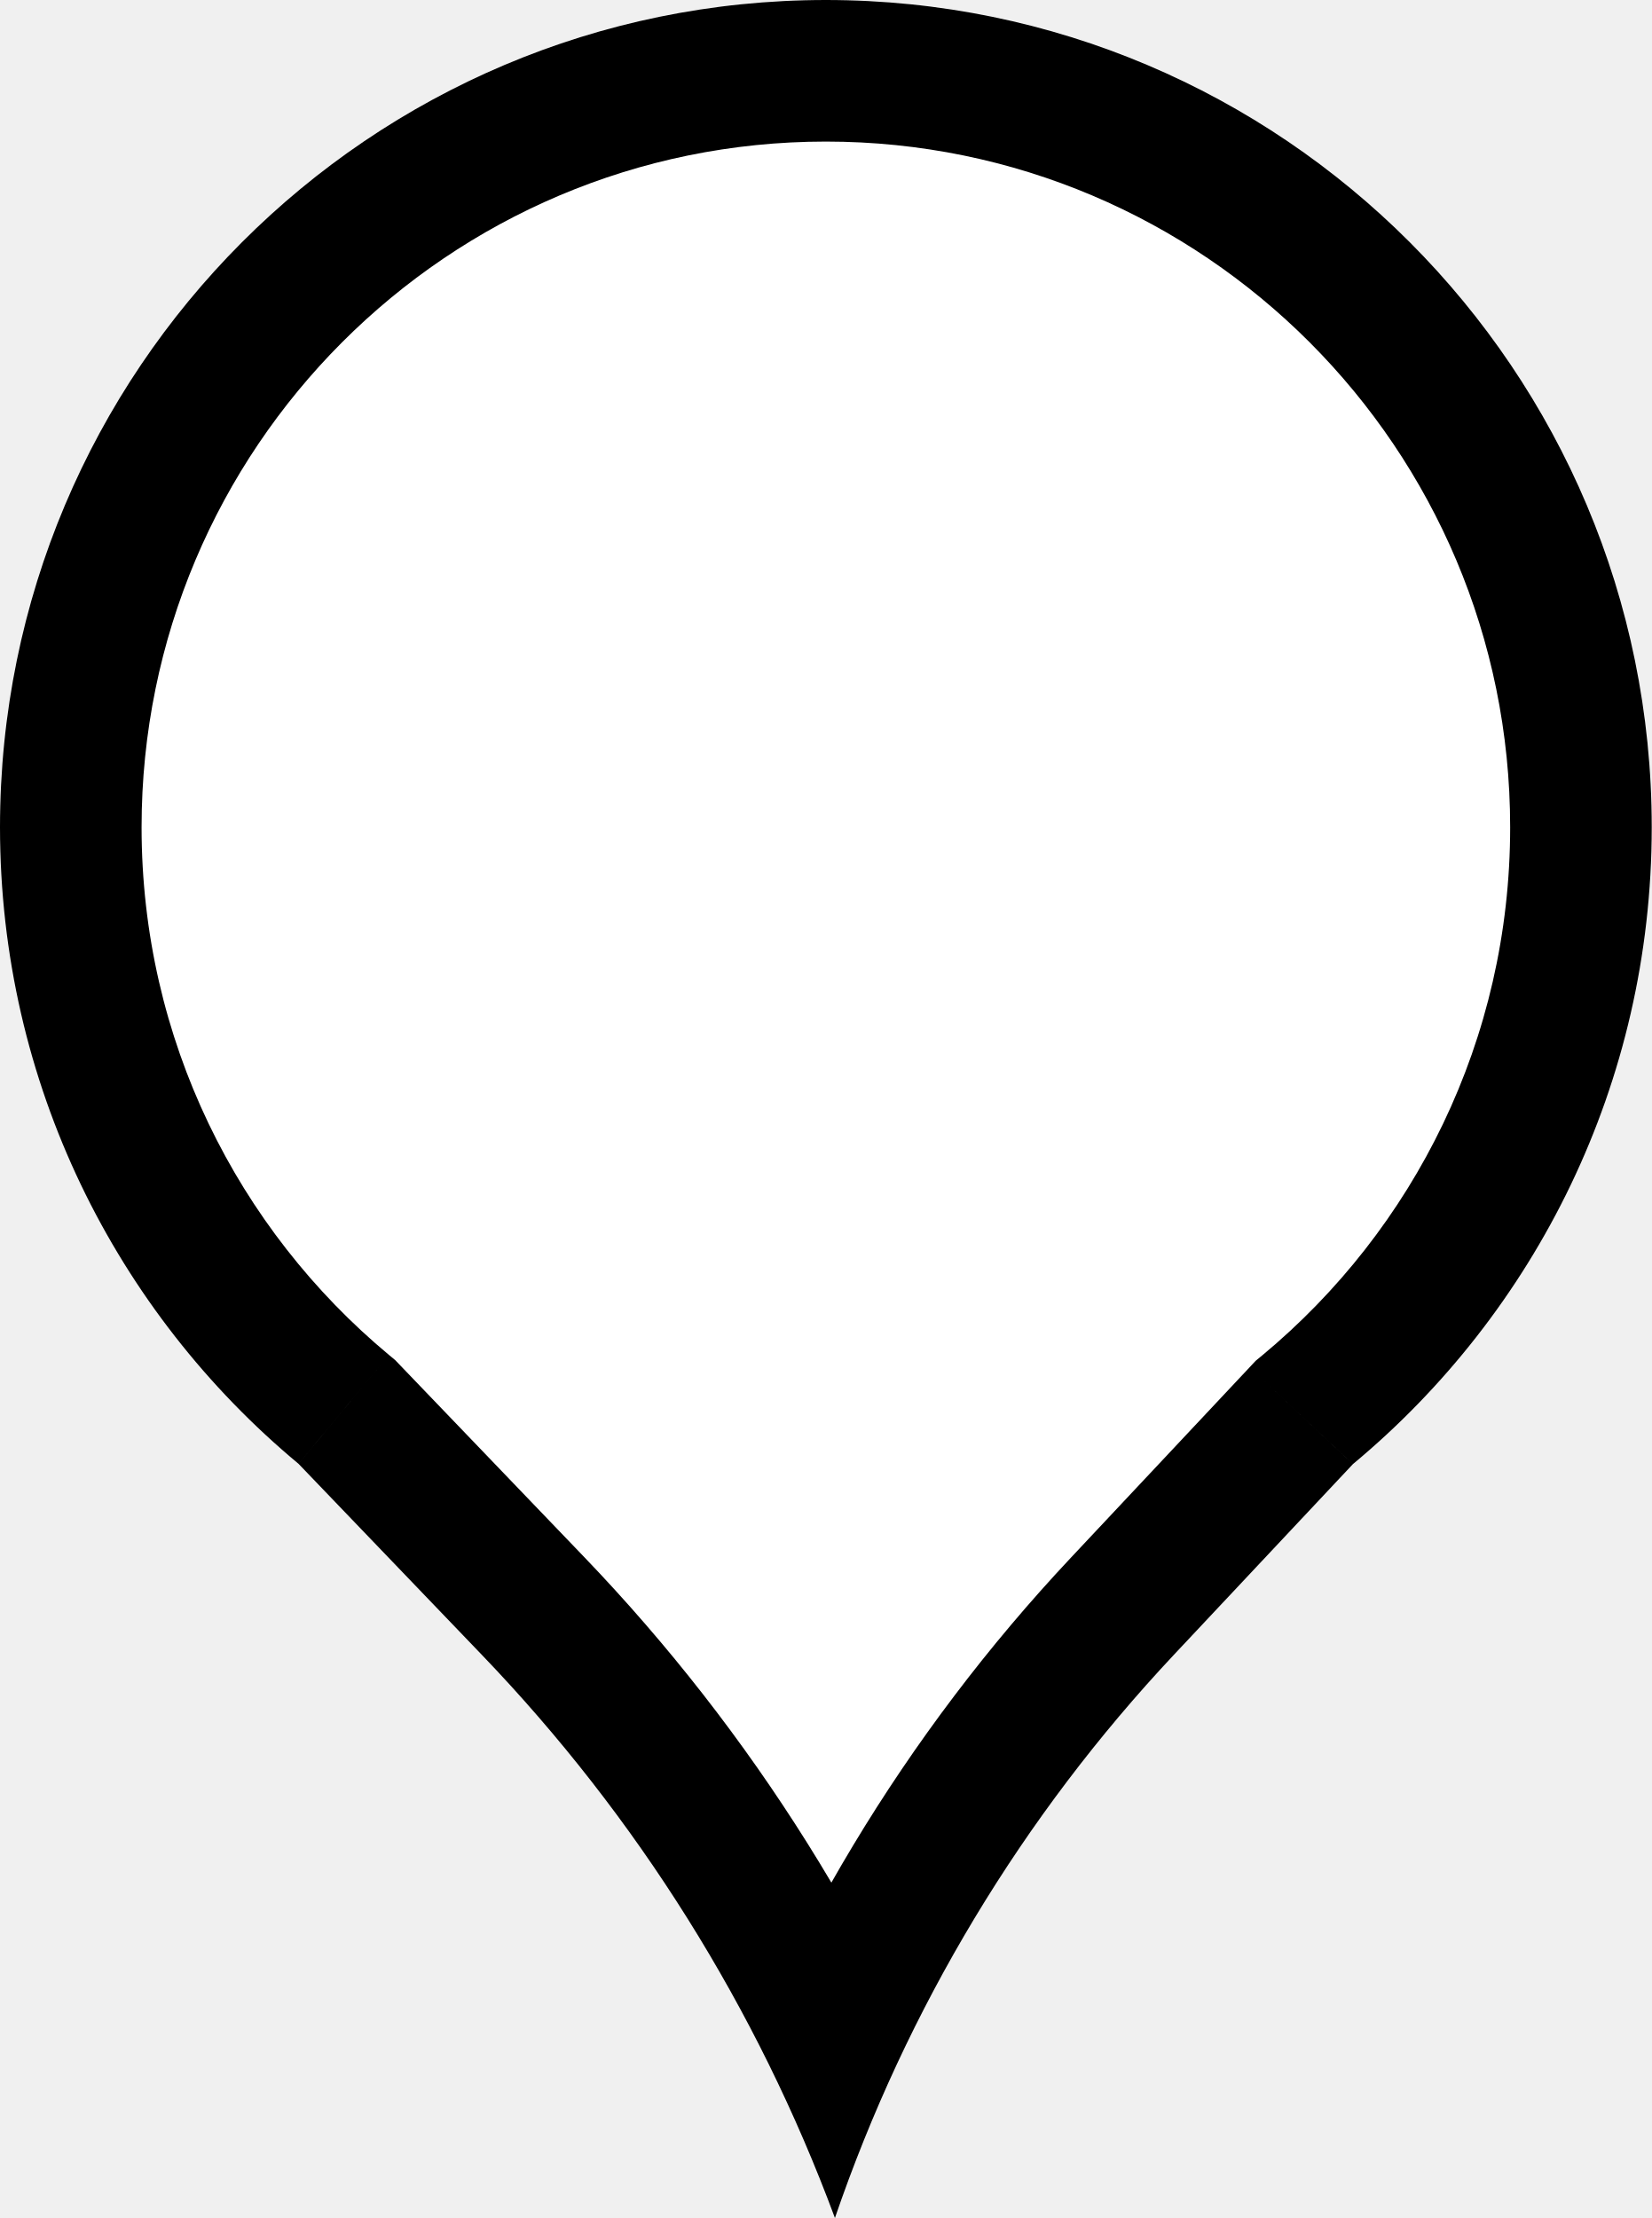
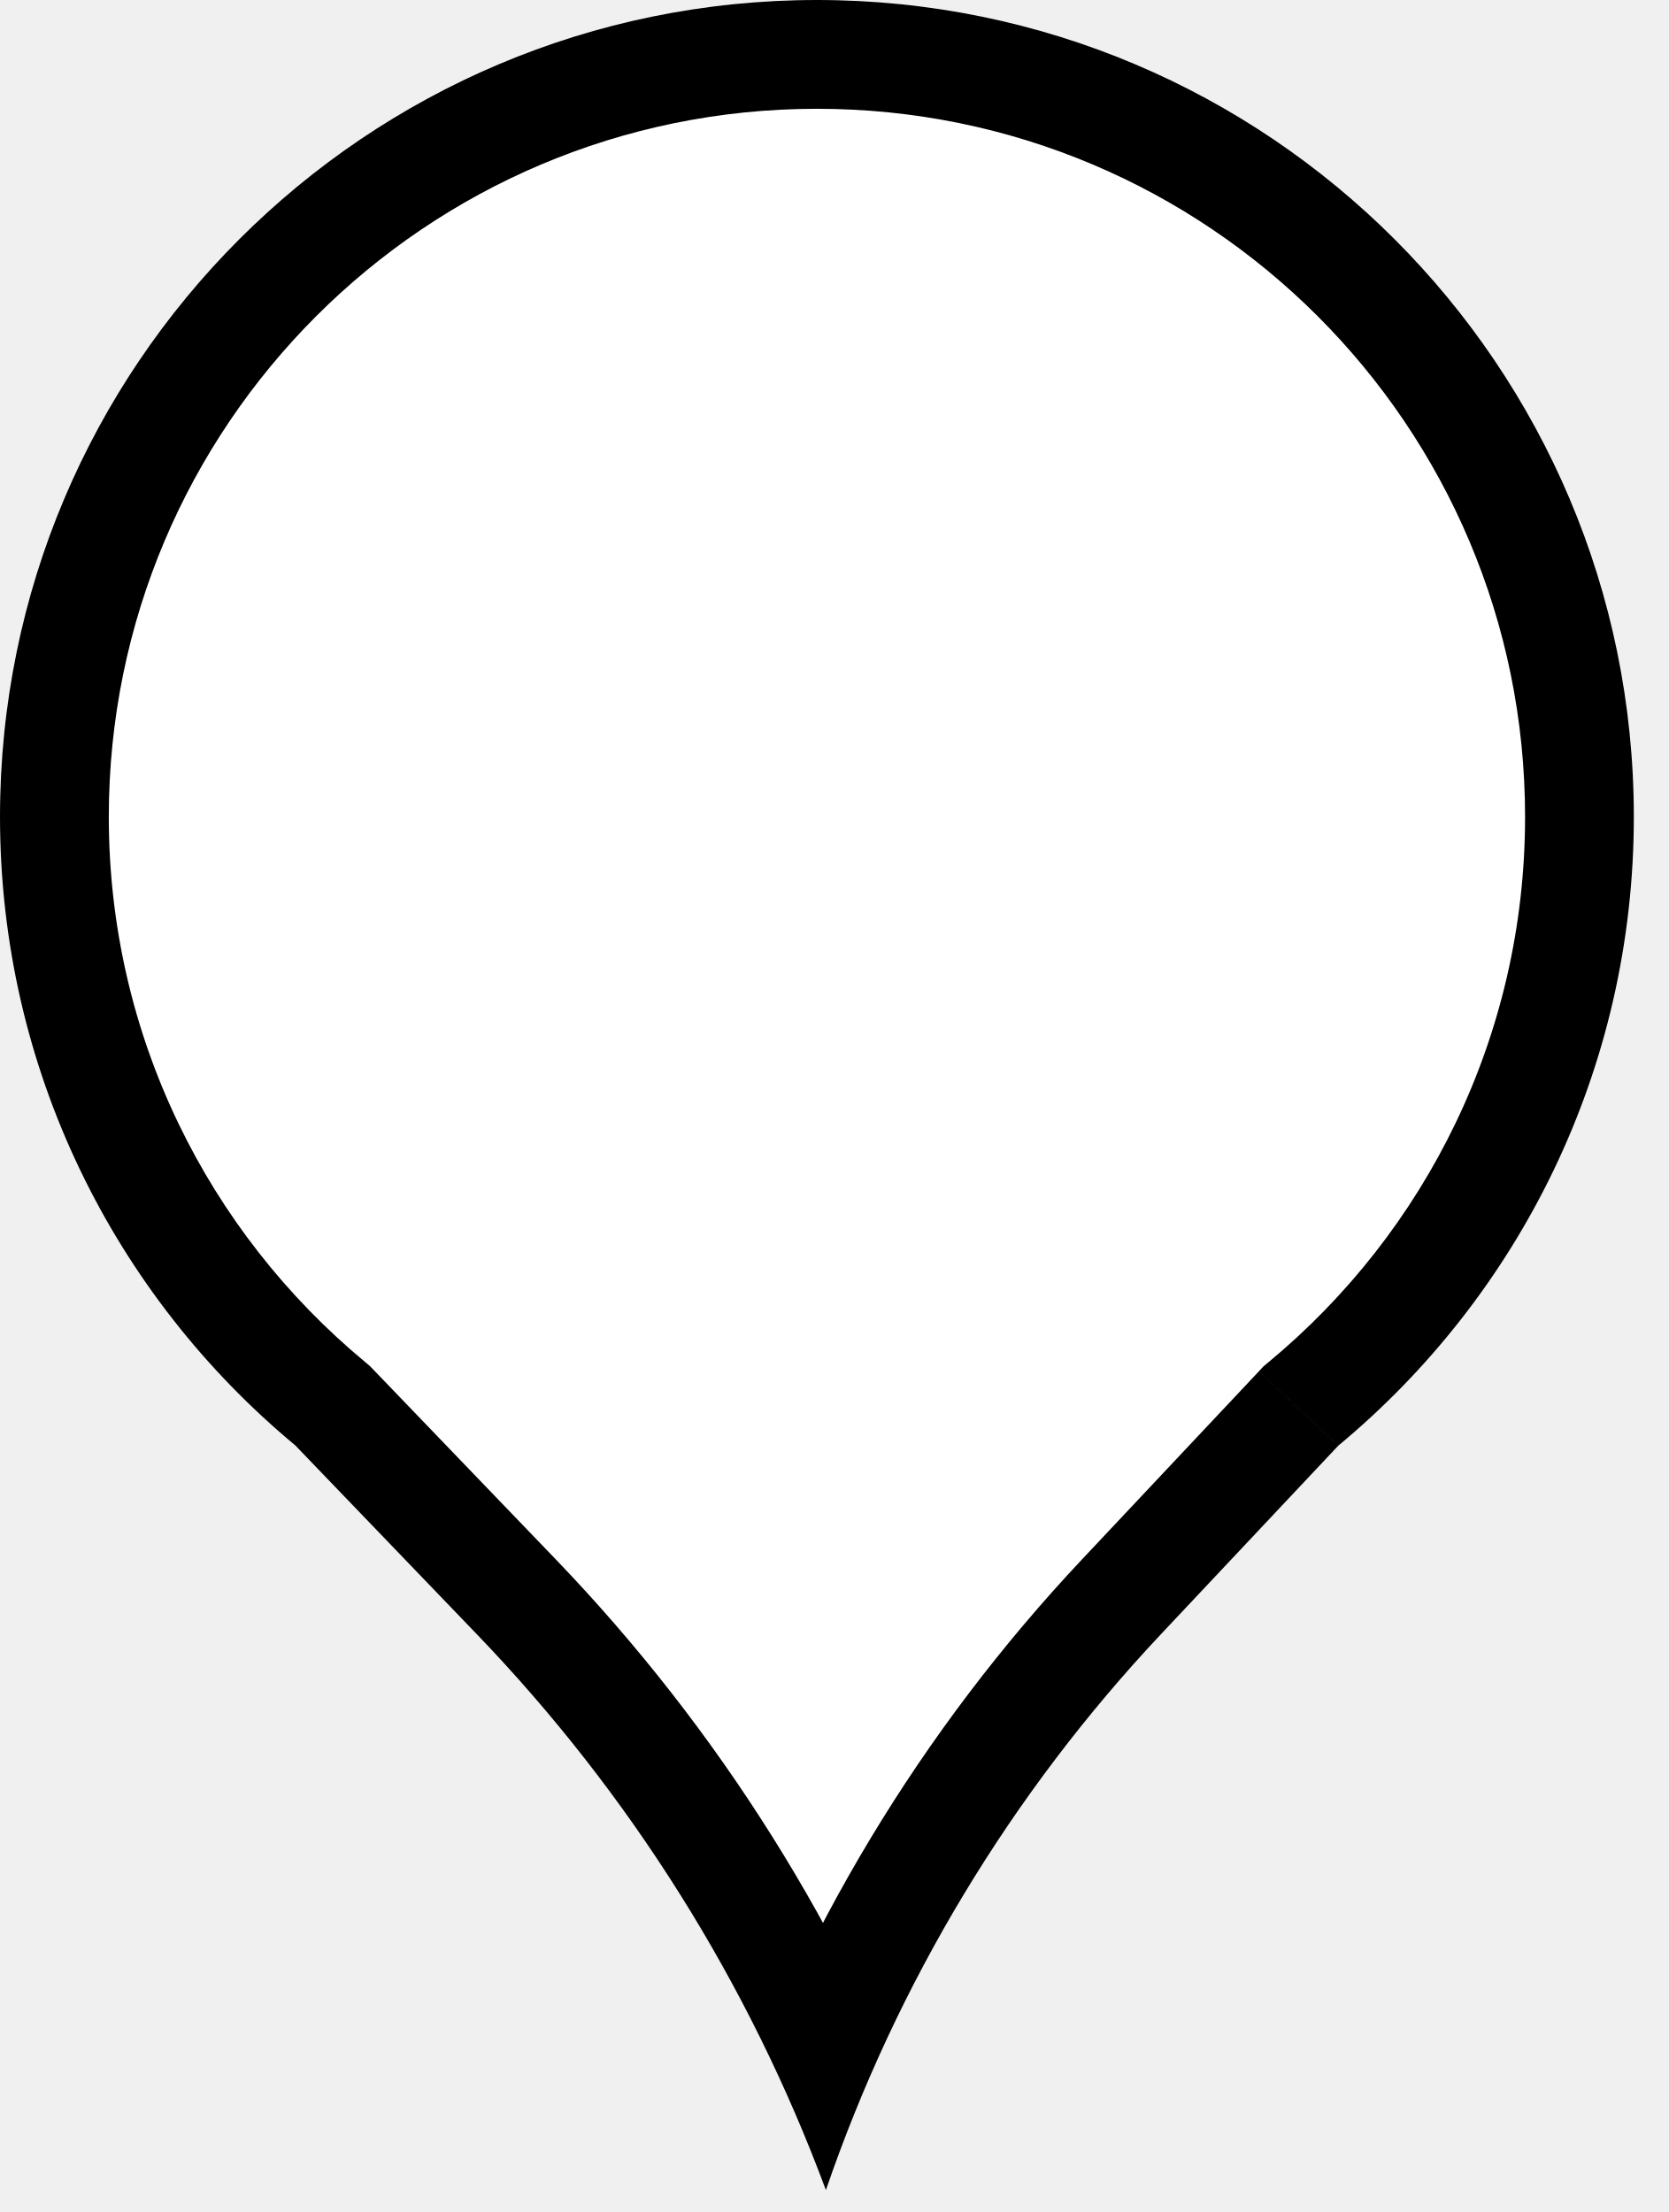
- <svg xmlns="http://www.w3.org/2000/svg" width="35" height="47" viewBox="0 0 35 47" fill="none">
-   <mask id="path-1-inside-1_1_5" fill="white">
-     <path fill-rule="evenodd" clip-rule="evenodd" d="M28.668 31.025C32.536 27.81 35 22.957 35 17.529C35 7.848 27.165 0 17.5 0C7.835 0 0 7.848 0 17.529C0 22.954 2.461 27.804 6.326 31.019L10.213 35.07C13.498 38.492 16.043 42.553 17.692 47C19.213 42.556 21.663 38.487 24.877 35.063L28.668 31.025Z" />
+ <svg xmlns="http://www.w3.org/2000/svg" width="46" height="61" fill="none">
+   <mask id="a" fill="#fff">
+     <path fill-rule="evenodd" clip-rule="evenodd" d="M36.899 39.868c4.98-4.132 8.15-10.367 8.15-17.343C45.05 10.085 34.966 0 22.526 0 10.085 0 0 10.085 0 22.525c0 6.972 3.167 13.204 8.142 17.335l5.008 5.21a44.446 44.446 0 0 1 9.622 15.326 42.517 42.517 0 0 1 9.244-15.336l4.883-5.192Z" />
  </mask>
-   <path fill-rule="evenodd" clip-rule="evenodd" d="M28.668 31.025C32.536 27.81 35 22.957 35 17.529C35 7.848 27.165 0 17.5 0C7.835 0 0 7.848 0 17.529C0 22.954 2.461 27.804 6.326 31.019L10.213 35.07C13.498 38.492 16.043 42.553 17.692 47C19.213 42.556 21.663 38.487 24.877 35.063L28.668 31.025Z" fill="white" />
-   <path d="M28.668 31.025L26.75 28.718L26.607 28.836L26.48 28.972L28.668 31.025ZM6.326 31.019L8.49 28.942L8.374 28.821L8.244 28.713L6.326 31.019ZM10.213 35.07L8.049 37.148L8.049 37.148L10.213 35.07ZM17.692 47L14.88 48.043L17.805 55.933L20.531 47.971L17.692 47ZM24.877 35.063L22.69 33.01L22.69 33.01L24.877 35.063ZM32 17.529C32 22.029 29.962 26.049 26.75 28.718L30.585 33.332C35.111 29.571 38 23.886 38 17.529H32ZM17.5 3C25.503 3 32 9.5 32 17.529H38C38 6.196 28.826 -3 17.5 -3V3ZM3 17.529C3 9.5 9.496 3 17.5 3V-3C6.174 -3 -3 6.196 -3 17.529H3ZM8.244 28.713C5.036 26.044 3 22.026 3 17.529H-3C-3 23.882 -0.114 29.564 4.407 33.325L8.244 28.713ZM4.161 33.096L8.049 37.148L12.378 32.993L8.49 28.942L4.161 33.096ZM8.049 37.148C11.049 40.273 13.373 43.981 14.88 48.043L20.505 45.957C18.713 41.124 15.947 36.712 12.378 32.993L8.049 37.148ZM20.531 47.971C21.914 43.931 24.141 40.23 27.064 37.116L22.69 33.01C19.184 36.744 16.513 41.182 14.854 46.029L20.531 47.971ZM27.064 37.116L30.855 33.078L26.48 28.972L22.69 33.01L27.064 37.116Z" fill="currentColor" mask="url(#path-1-inside-1_1_5)" />
+   <path fill-rule="evenodd" clip-rule="evenodd" d="M36.899 39.868c4.98-4.132 8.15-10.367 8.15-17.343C45.05 10.085 34.966 0 22.526 0 10.085 0 0 10.085 0 22.525c0 6.972 3.167 13.204 8.142 17.335l5.008 5.21a44.446 44.446 0 0 1 9.622 15.326 42.517 42.517 0 0 1 9.244-15.336l4.883-5.192Z" fill="#fff" />
+   <path d="m36.899 39.868-1.916-2.31-.143.12-.127.135 2.186 2.055ZM8.142 39.86l2.163-2.079-.117-.12-.13-.108-1.916 2.307Zm5.008 5.21-2.163 2.08 2.163-2.08Zm9.622 15.326-2.812 1.045 2.925 7.875 2.725-7.947-2.838-.973Zm9.244-15.336 2.186 2.055-2.186-2.055ZM42.05 22.525c0 6.046-2.745 11.448-7.067 15.034l3.832 4.617C44.45 37.5 48.05 30.431 48.05 22.525h-6ZM22.525 3C33.308 3 42.05 11.742 42.05 22.525h6C48.05 8.428 36.621-3 22.525-3v6ZM3 22.525C3 11.742 11.742 3 22.525 3v-6C8.428-3-3 8.428-3 22.525h6Zm7.059 15.028C5.74 33.967 3 28.567 3 22.525h-6C-3 30.426.594 37.49 6.225 42.168l3.834-4.615Zm-4.08 4.386 5.008 5.21 4.326-4.158-5.008-5.21-4.326 4.158Zm5.008 5.21a41.446 41.446 0 0 1 8.973 14.292l5.625-2.09a47.445 47.445 0 0 0-10.272-16.36l-4.326 4.158ZM25.61 61.37a39.518 39.518 0 0 1 8.592-14.254l-4.371-4.11a45.519 45.519 0 0 0-9.897 16.418l5.676 1.946Zm8.592-14.254 4.883-5.192-4.372-4.11-4.882 5.192 4.37 4.11Z" fill="currentColor" mask="url(#a)" />
</svg>
